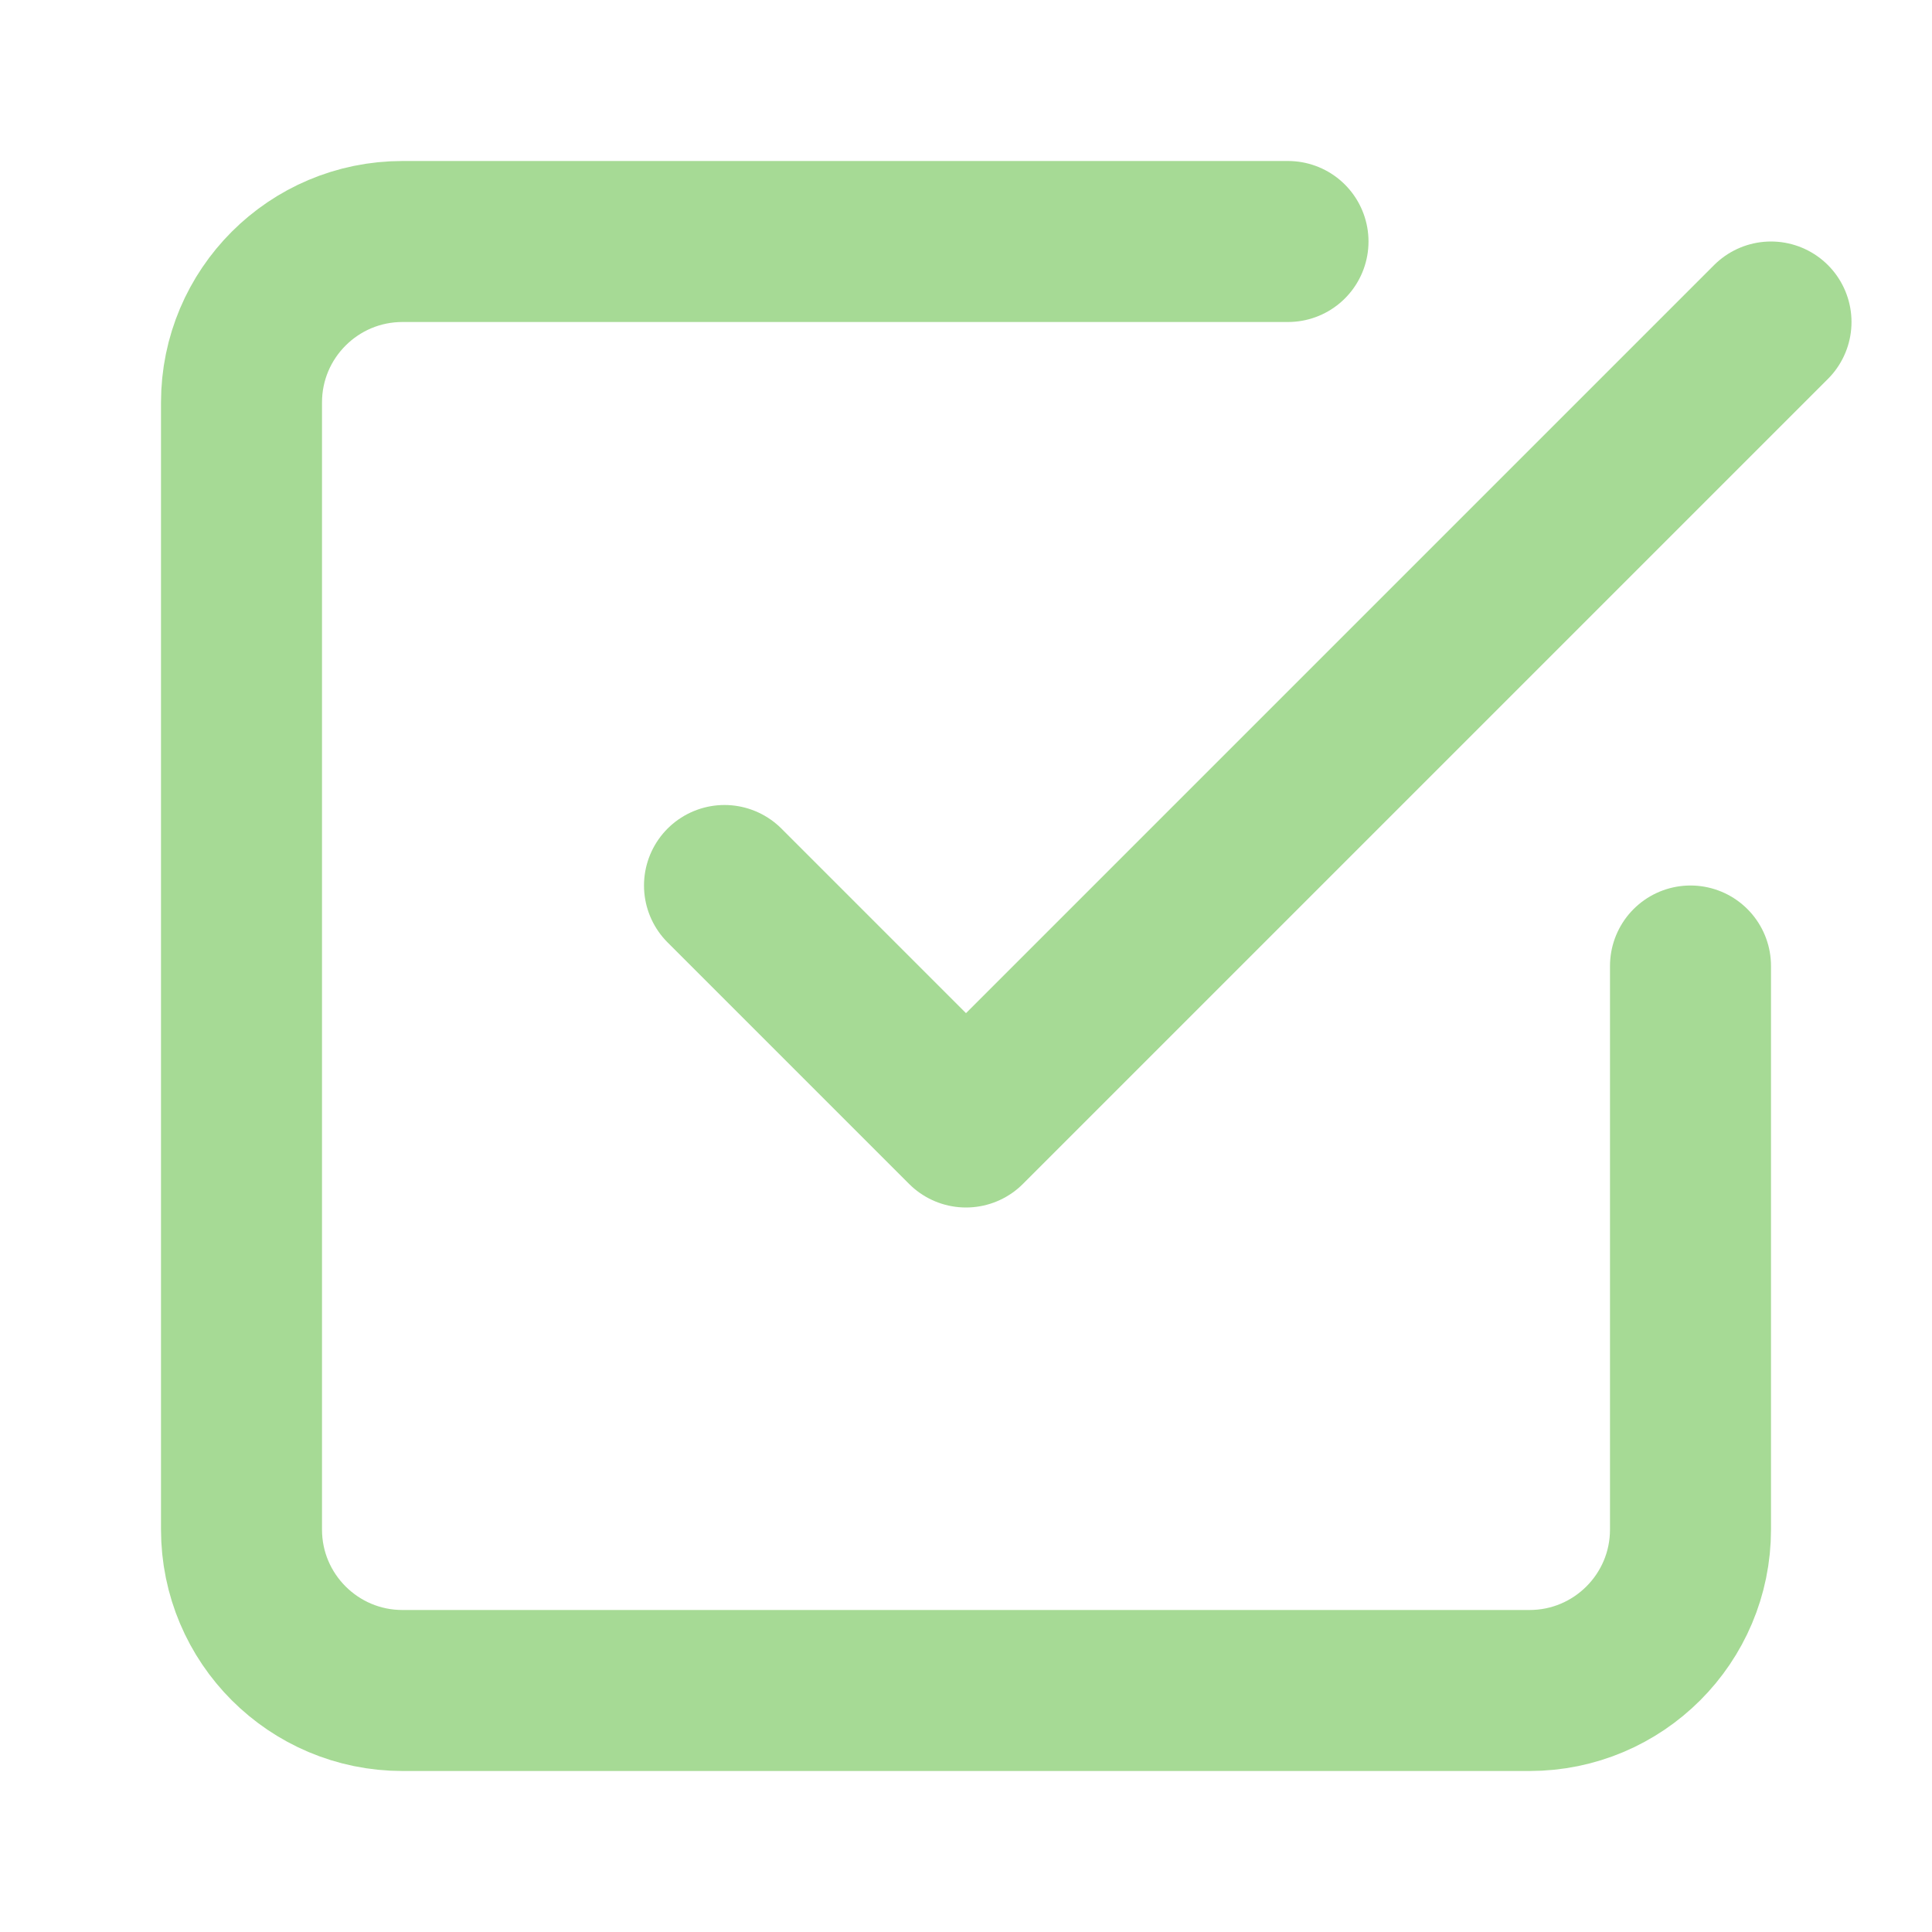
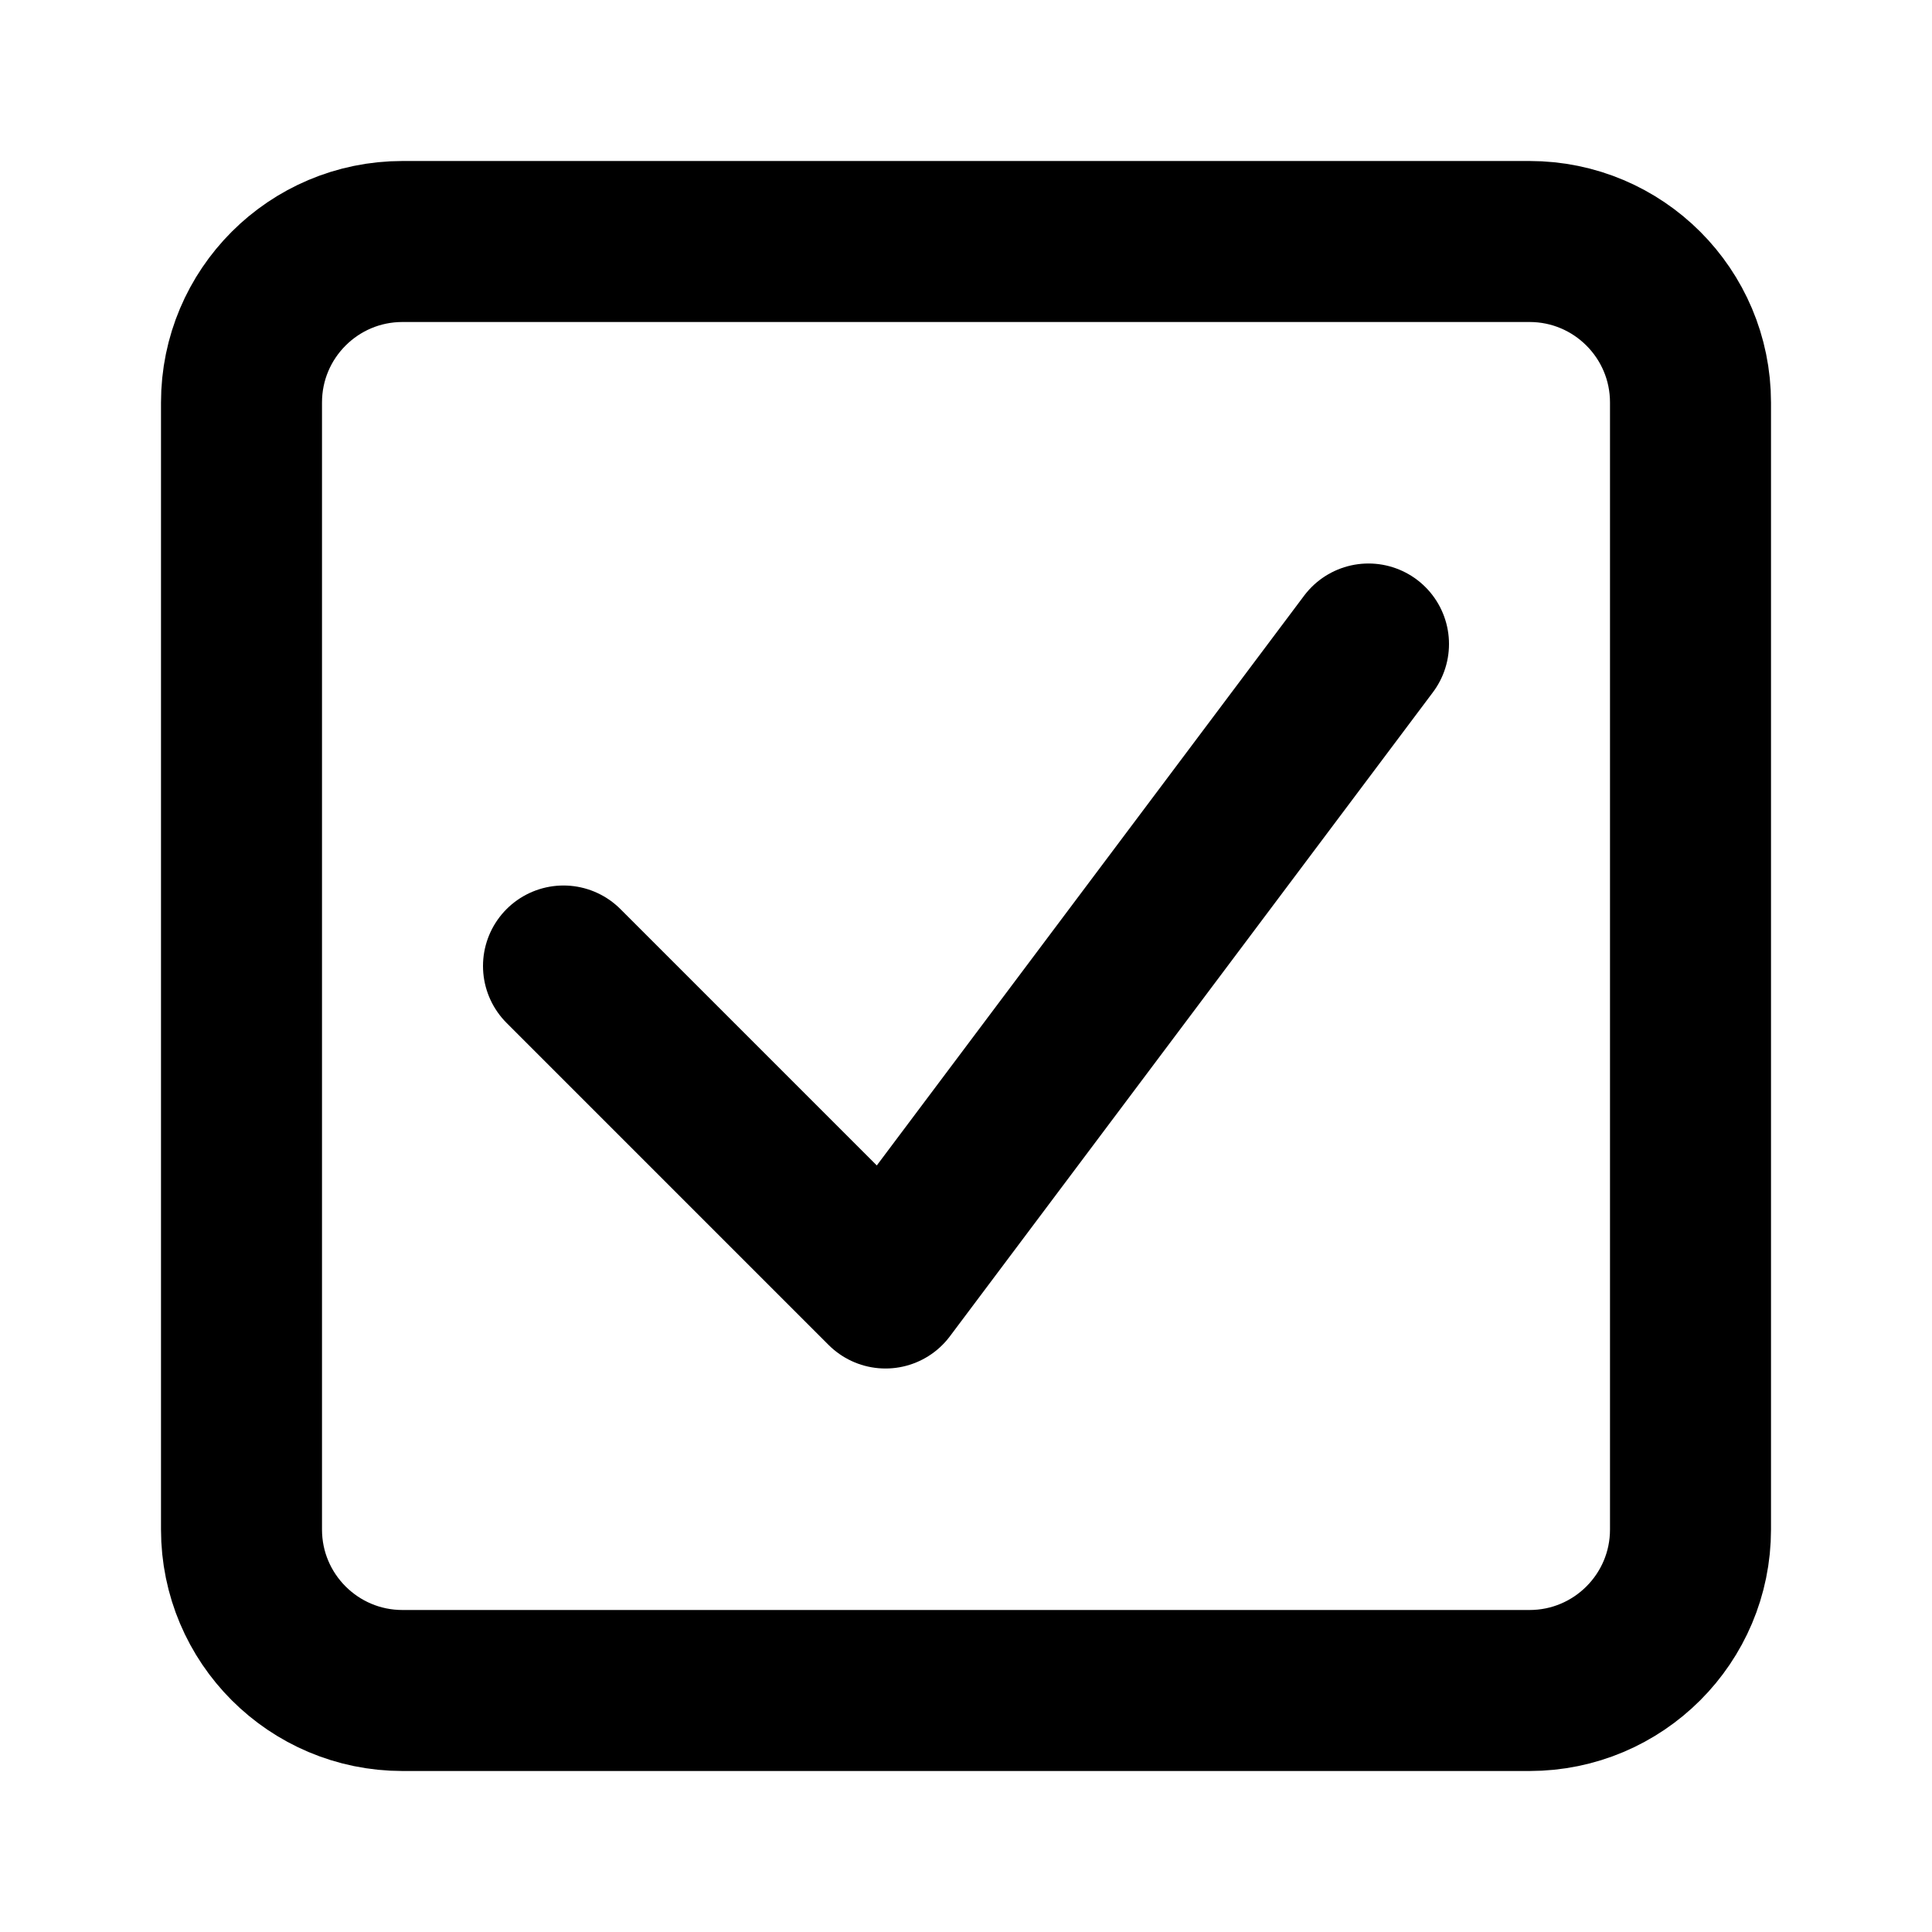
- <svg xmlns="http://www.w3.org/2000/svg" viewBox="0 0 24 24" fill="none" stroke="#a6da95" stroke-width="2" stroke-linecap="round" stroke-linejoin="round">
-   <polyline points="9 11 12 14 22 4" />
-   <path d="M21 12v7a2 2 0 0 1-2 2H5a2 2 0 0 1-2-2V5a2 2 0 0 1 2-2h11" />
+ <svg xmlns="http://www.w3.org/2000/svg" viewBox="0 0 24 24" fill="none" stroke="currentColor" stroke-width="2" stroke-linecap="round" stroke-linejoin="round">
+   <rect x="3" y="3" width="18" height="18" rx="2" ry="2" />
+   <polyline points="7 12 11 16 17 8" />
</svg>
